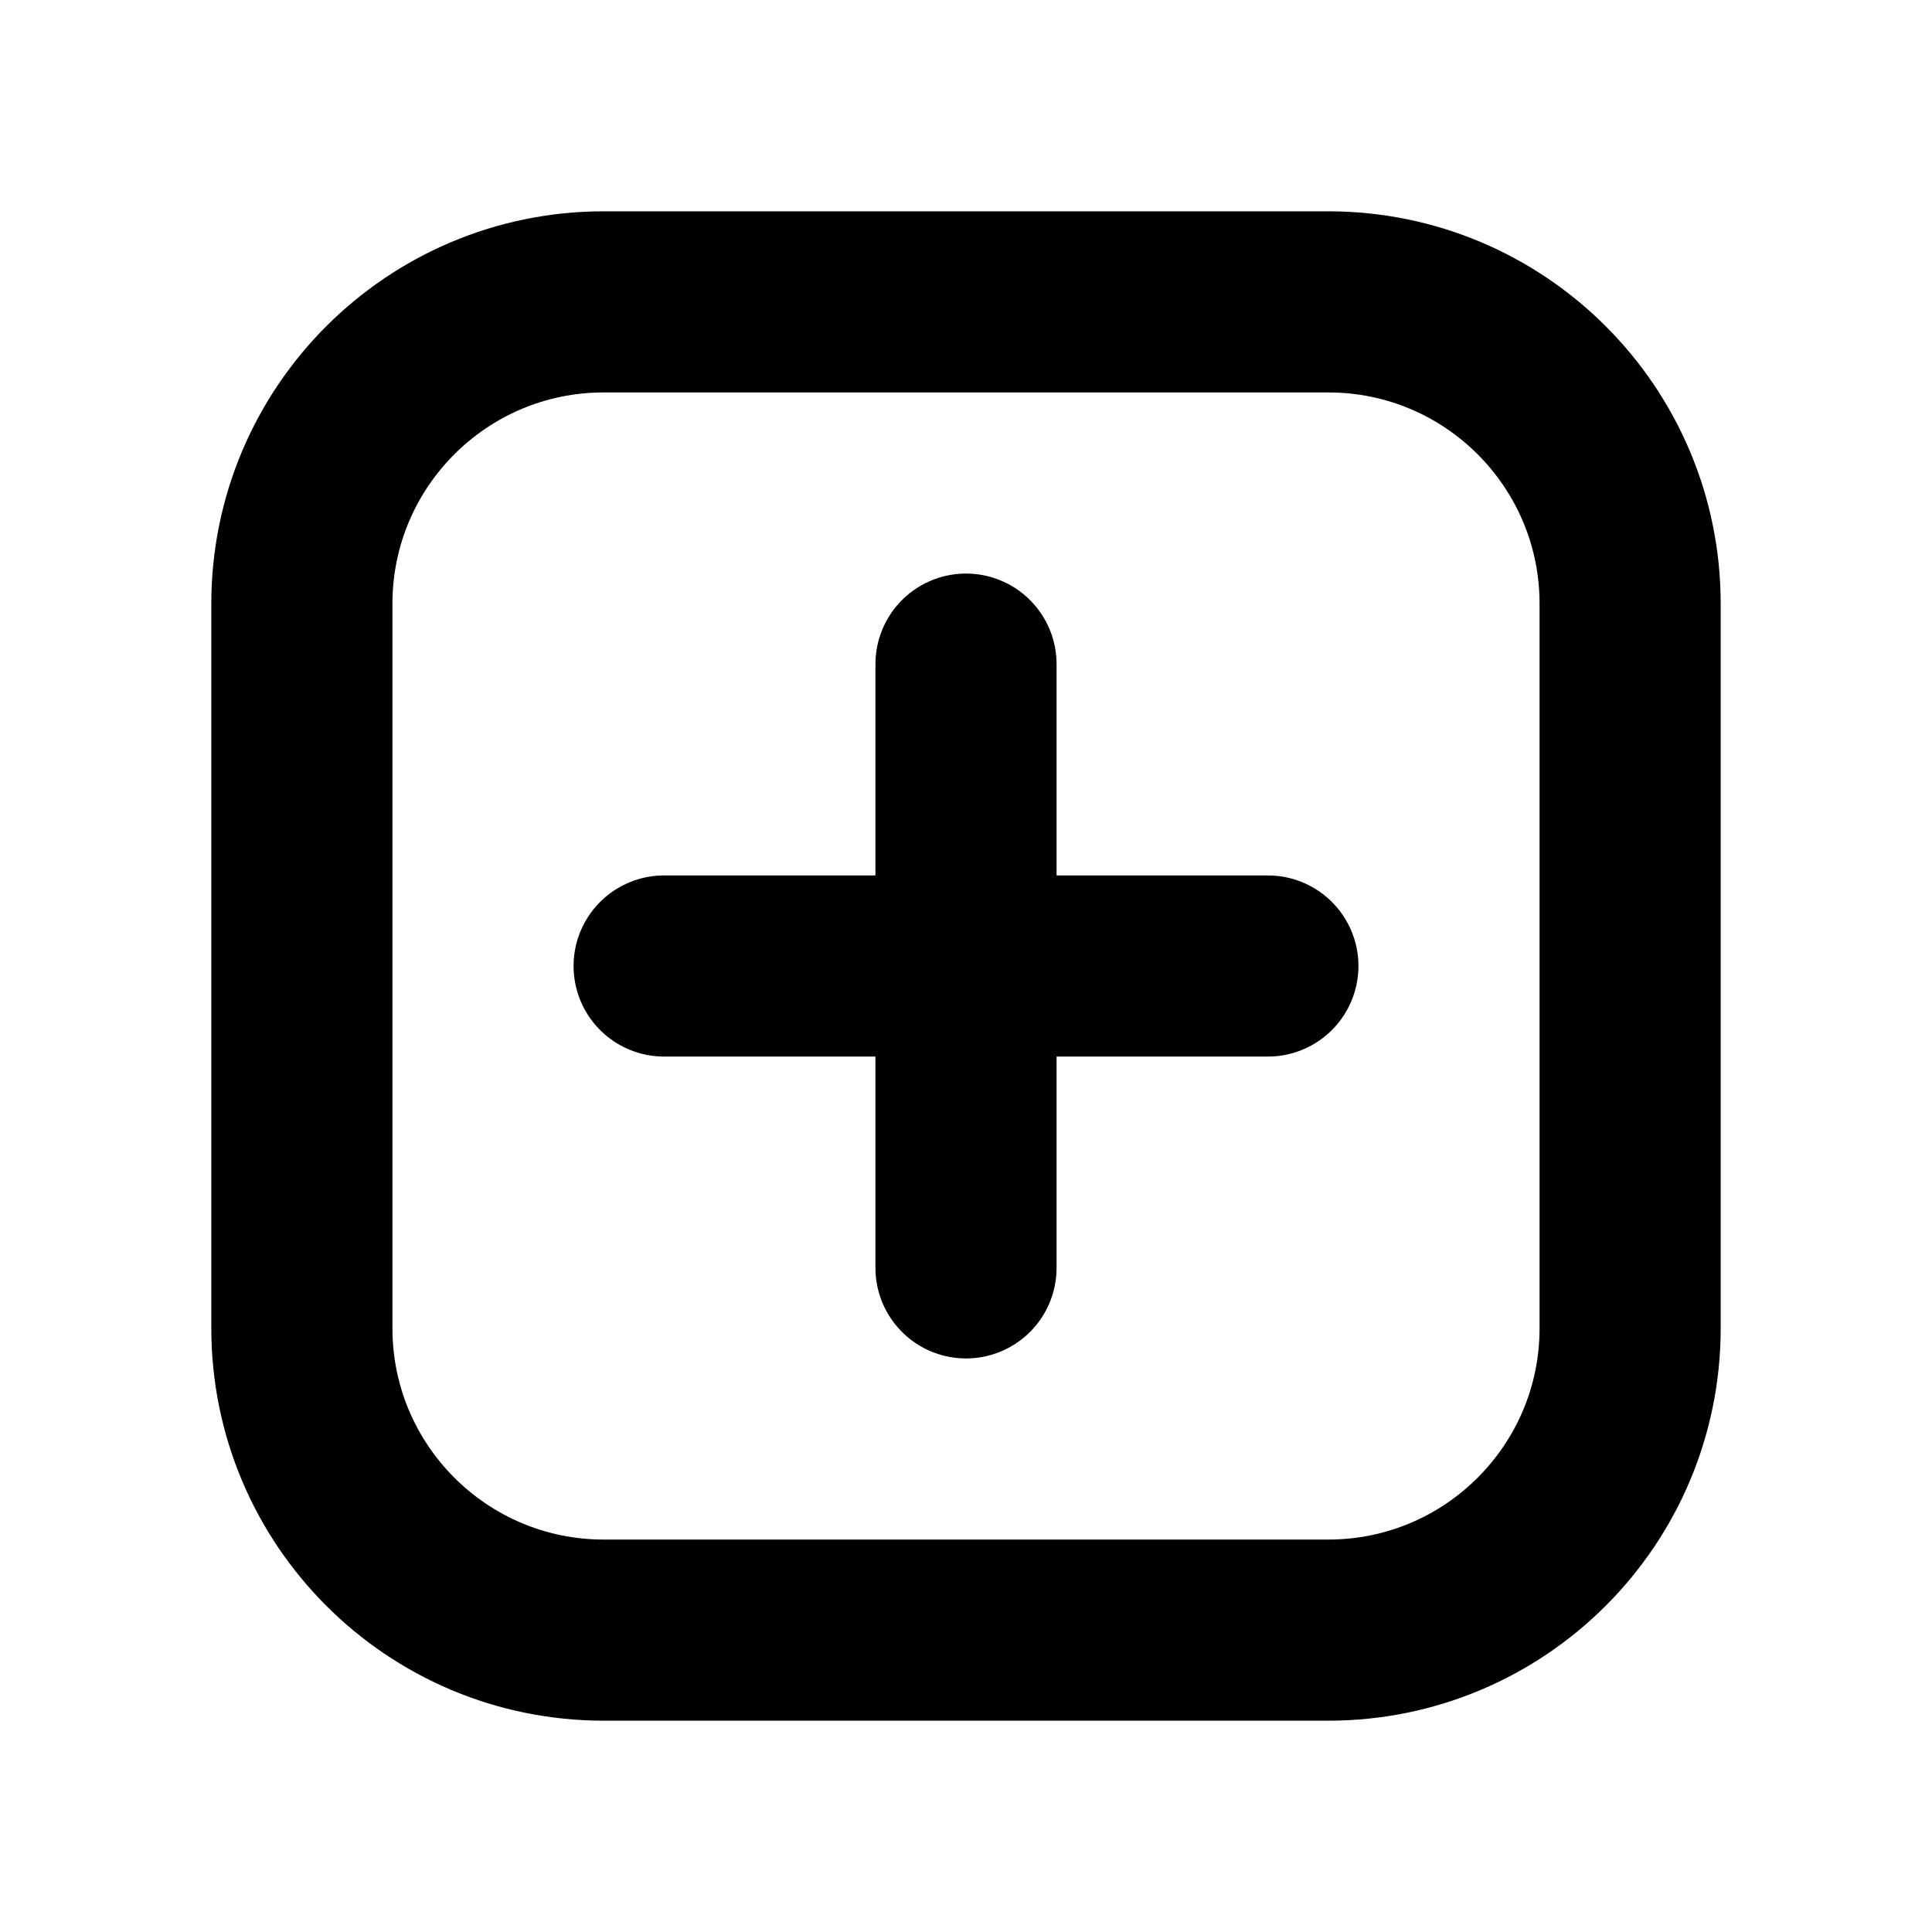
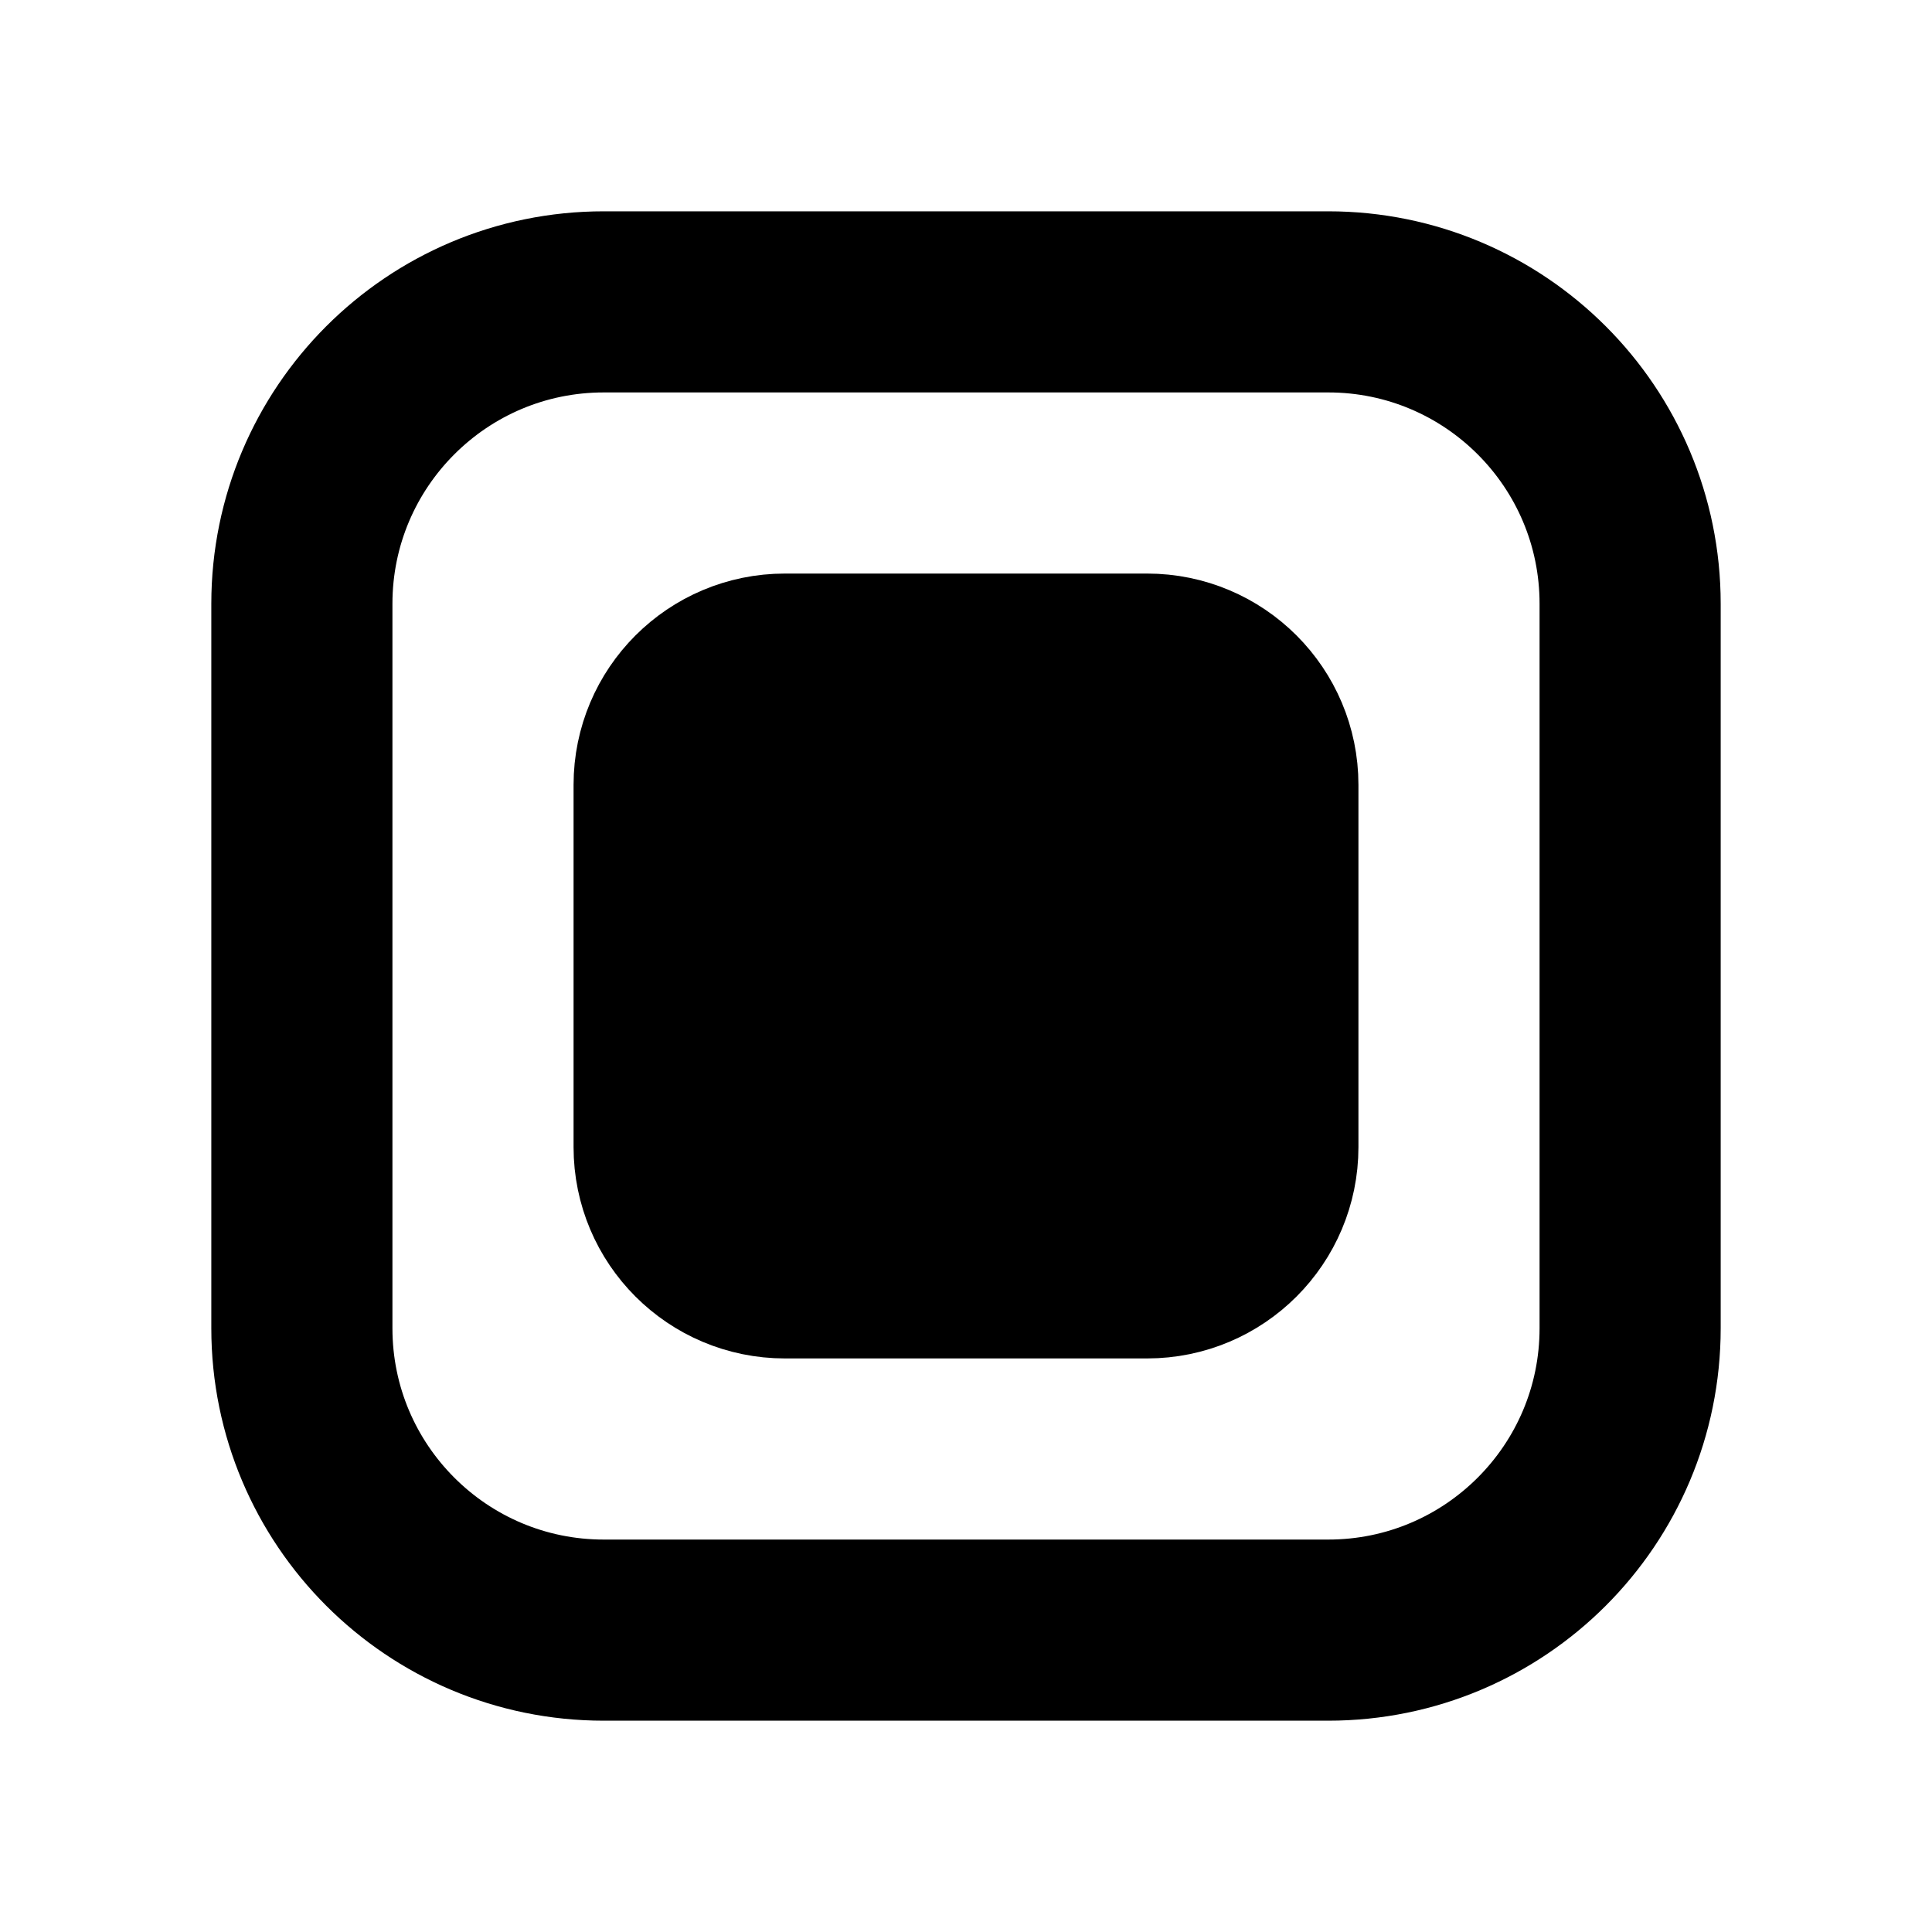
<svg xmlns="http://www.w3.org/2000/svg" width="16" height="16" viewBox="0 0 16 16" fill="none" stroke="currentColor" stroke-width="1.5" stroke-linecap="round" stroke-linejoin="round">
  <rect x="2.5" y="2.5" width="11" height="11" rx="2.5" />
-   <path d="M5.5 8h5M8 5.5v5" />
+   <rect x="5.5" y="5.5" width="5" height="5" rx="1" fill="currentColor" />
</svg>
